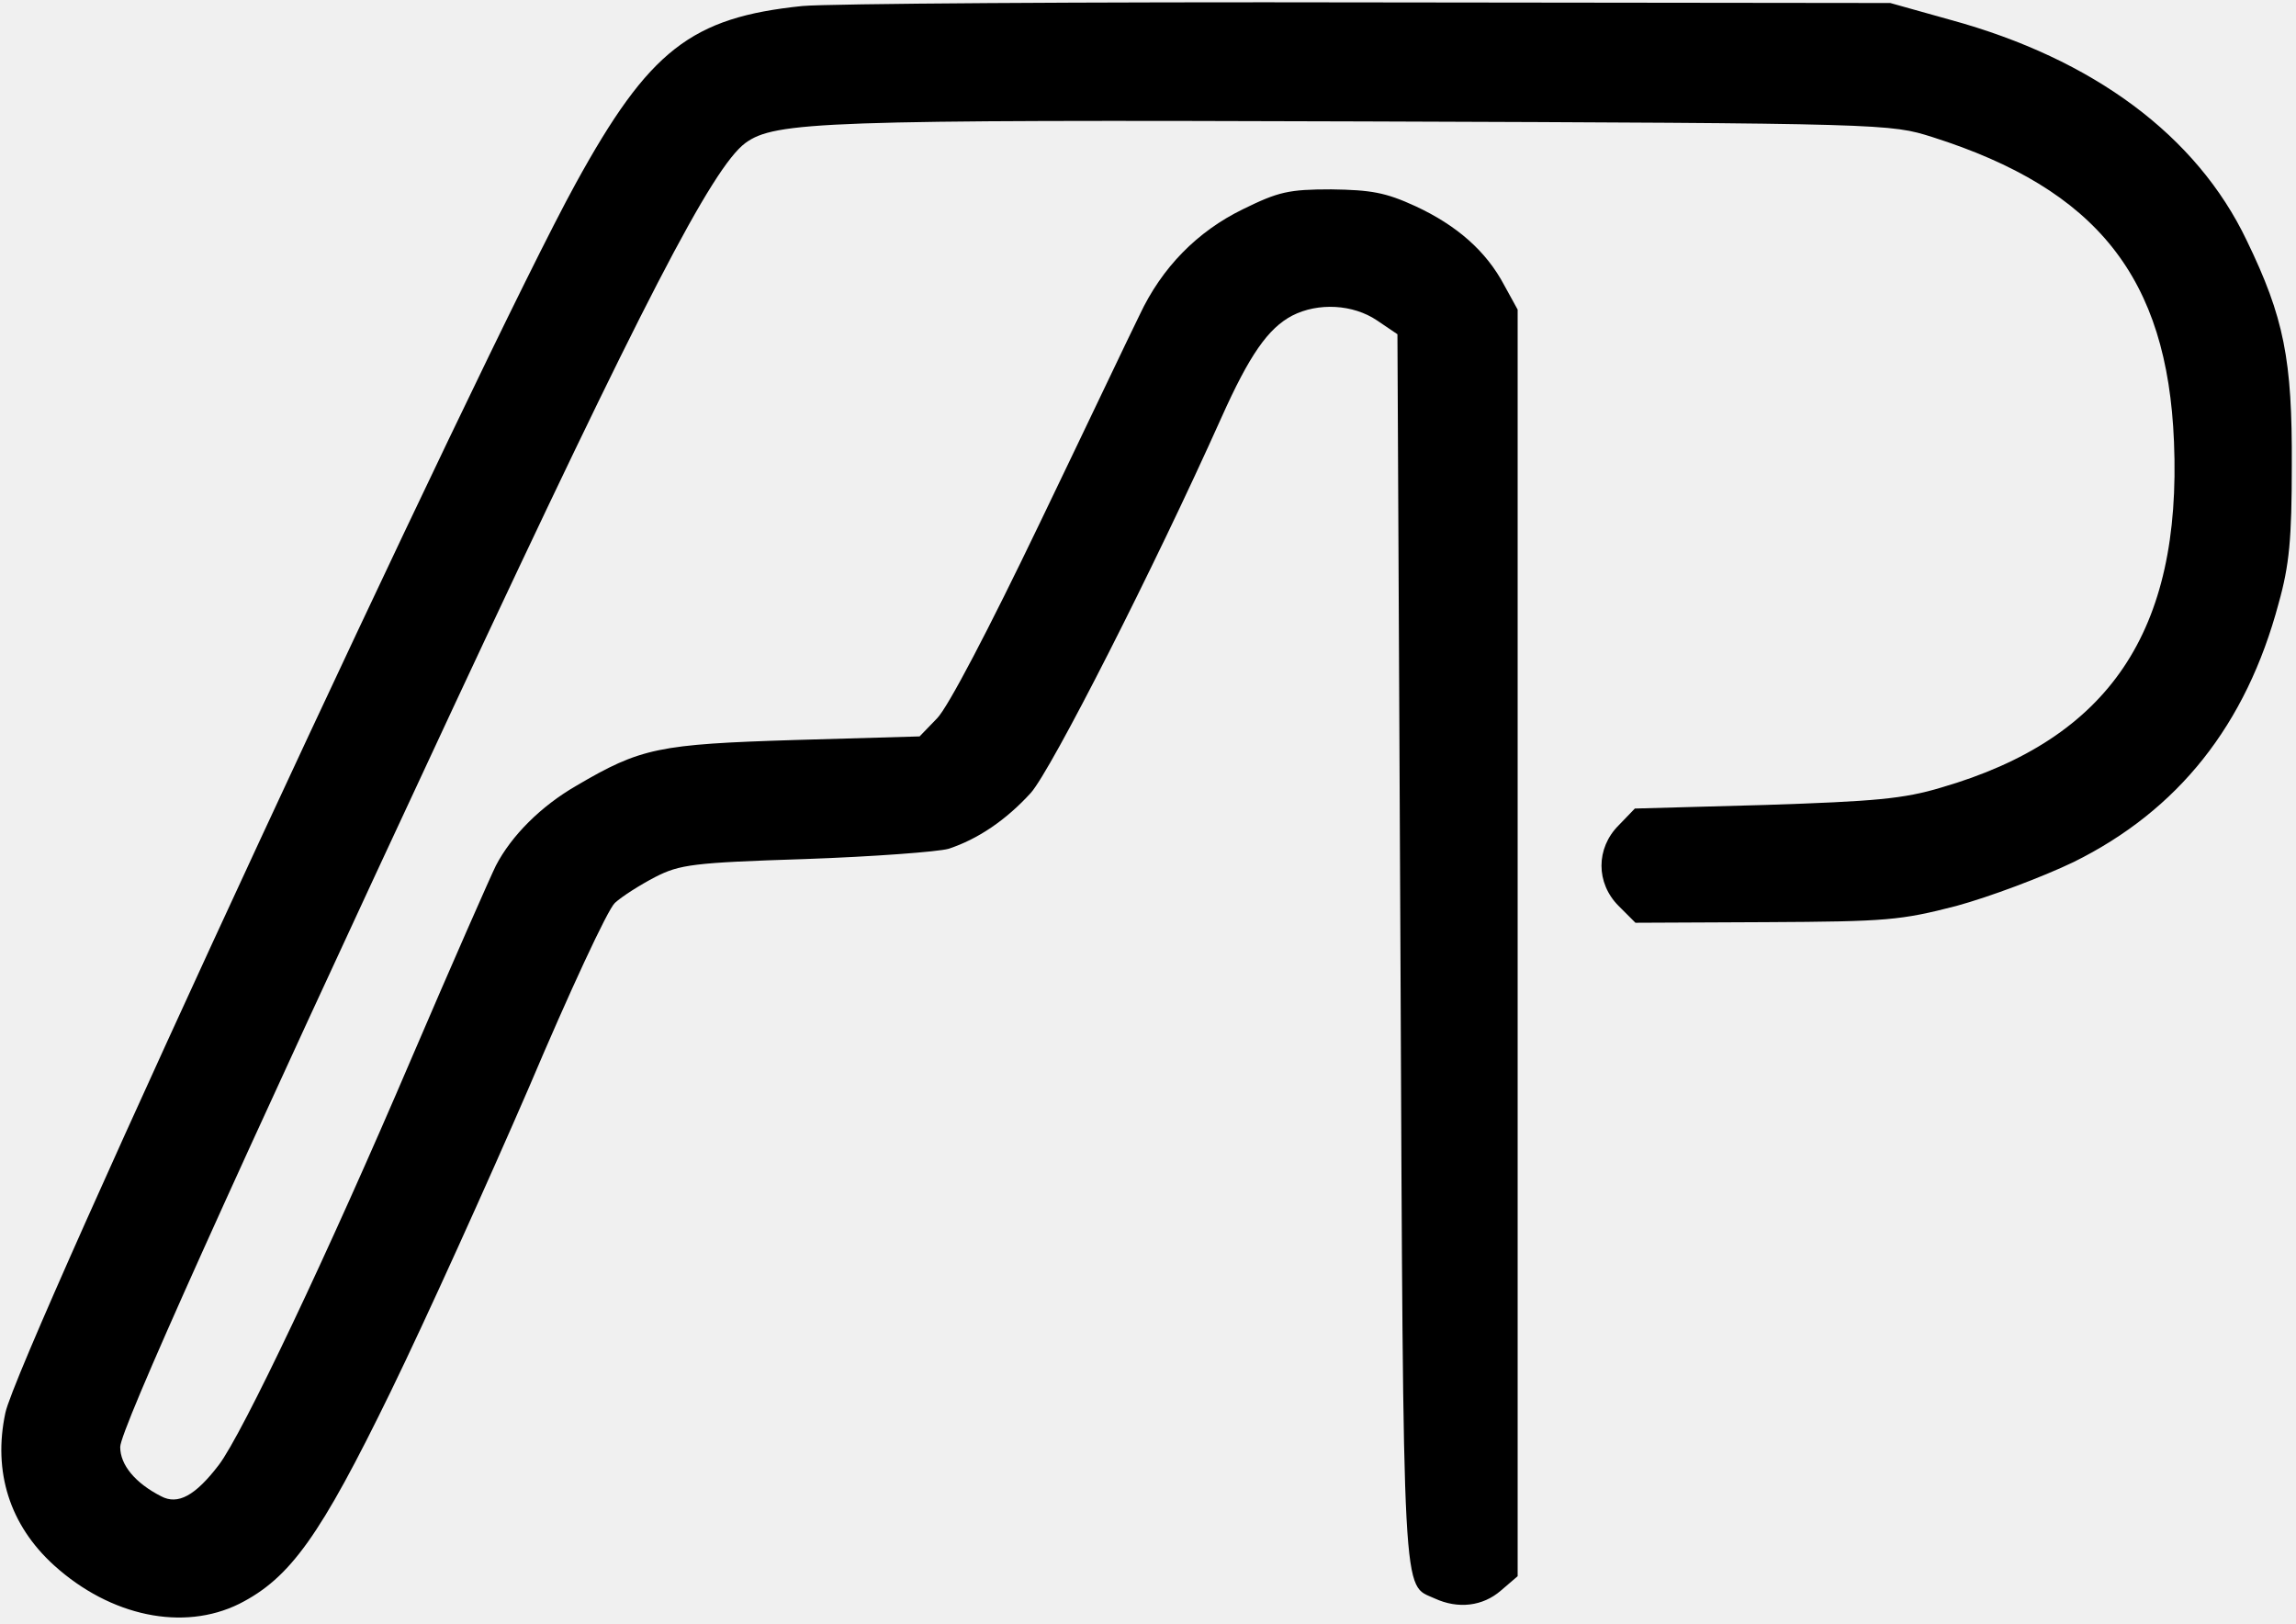
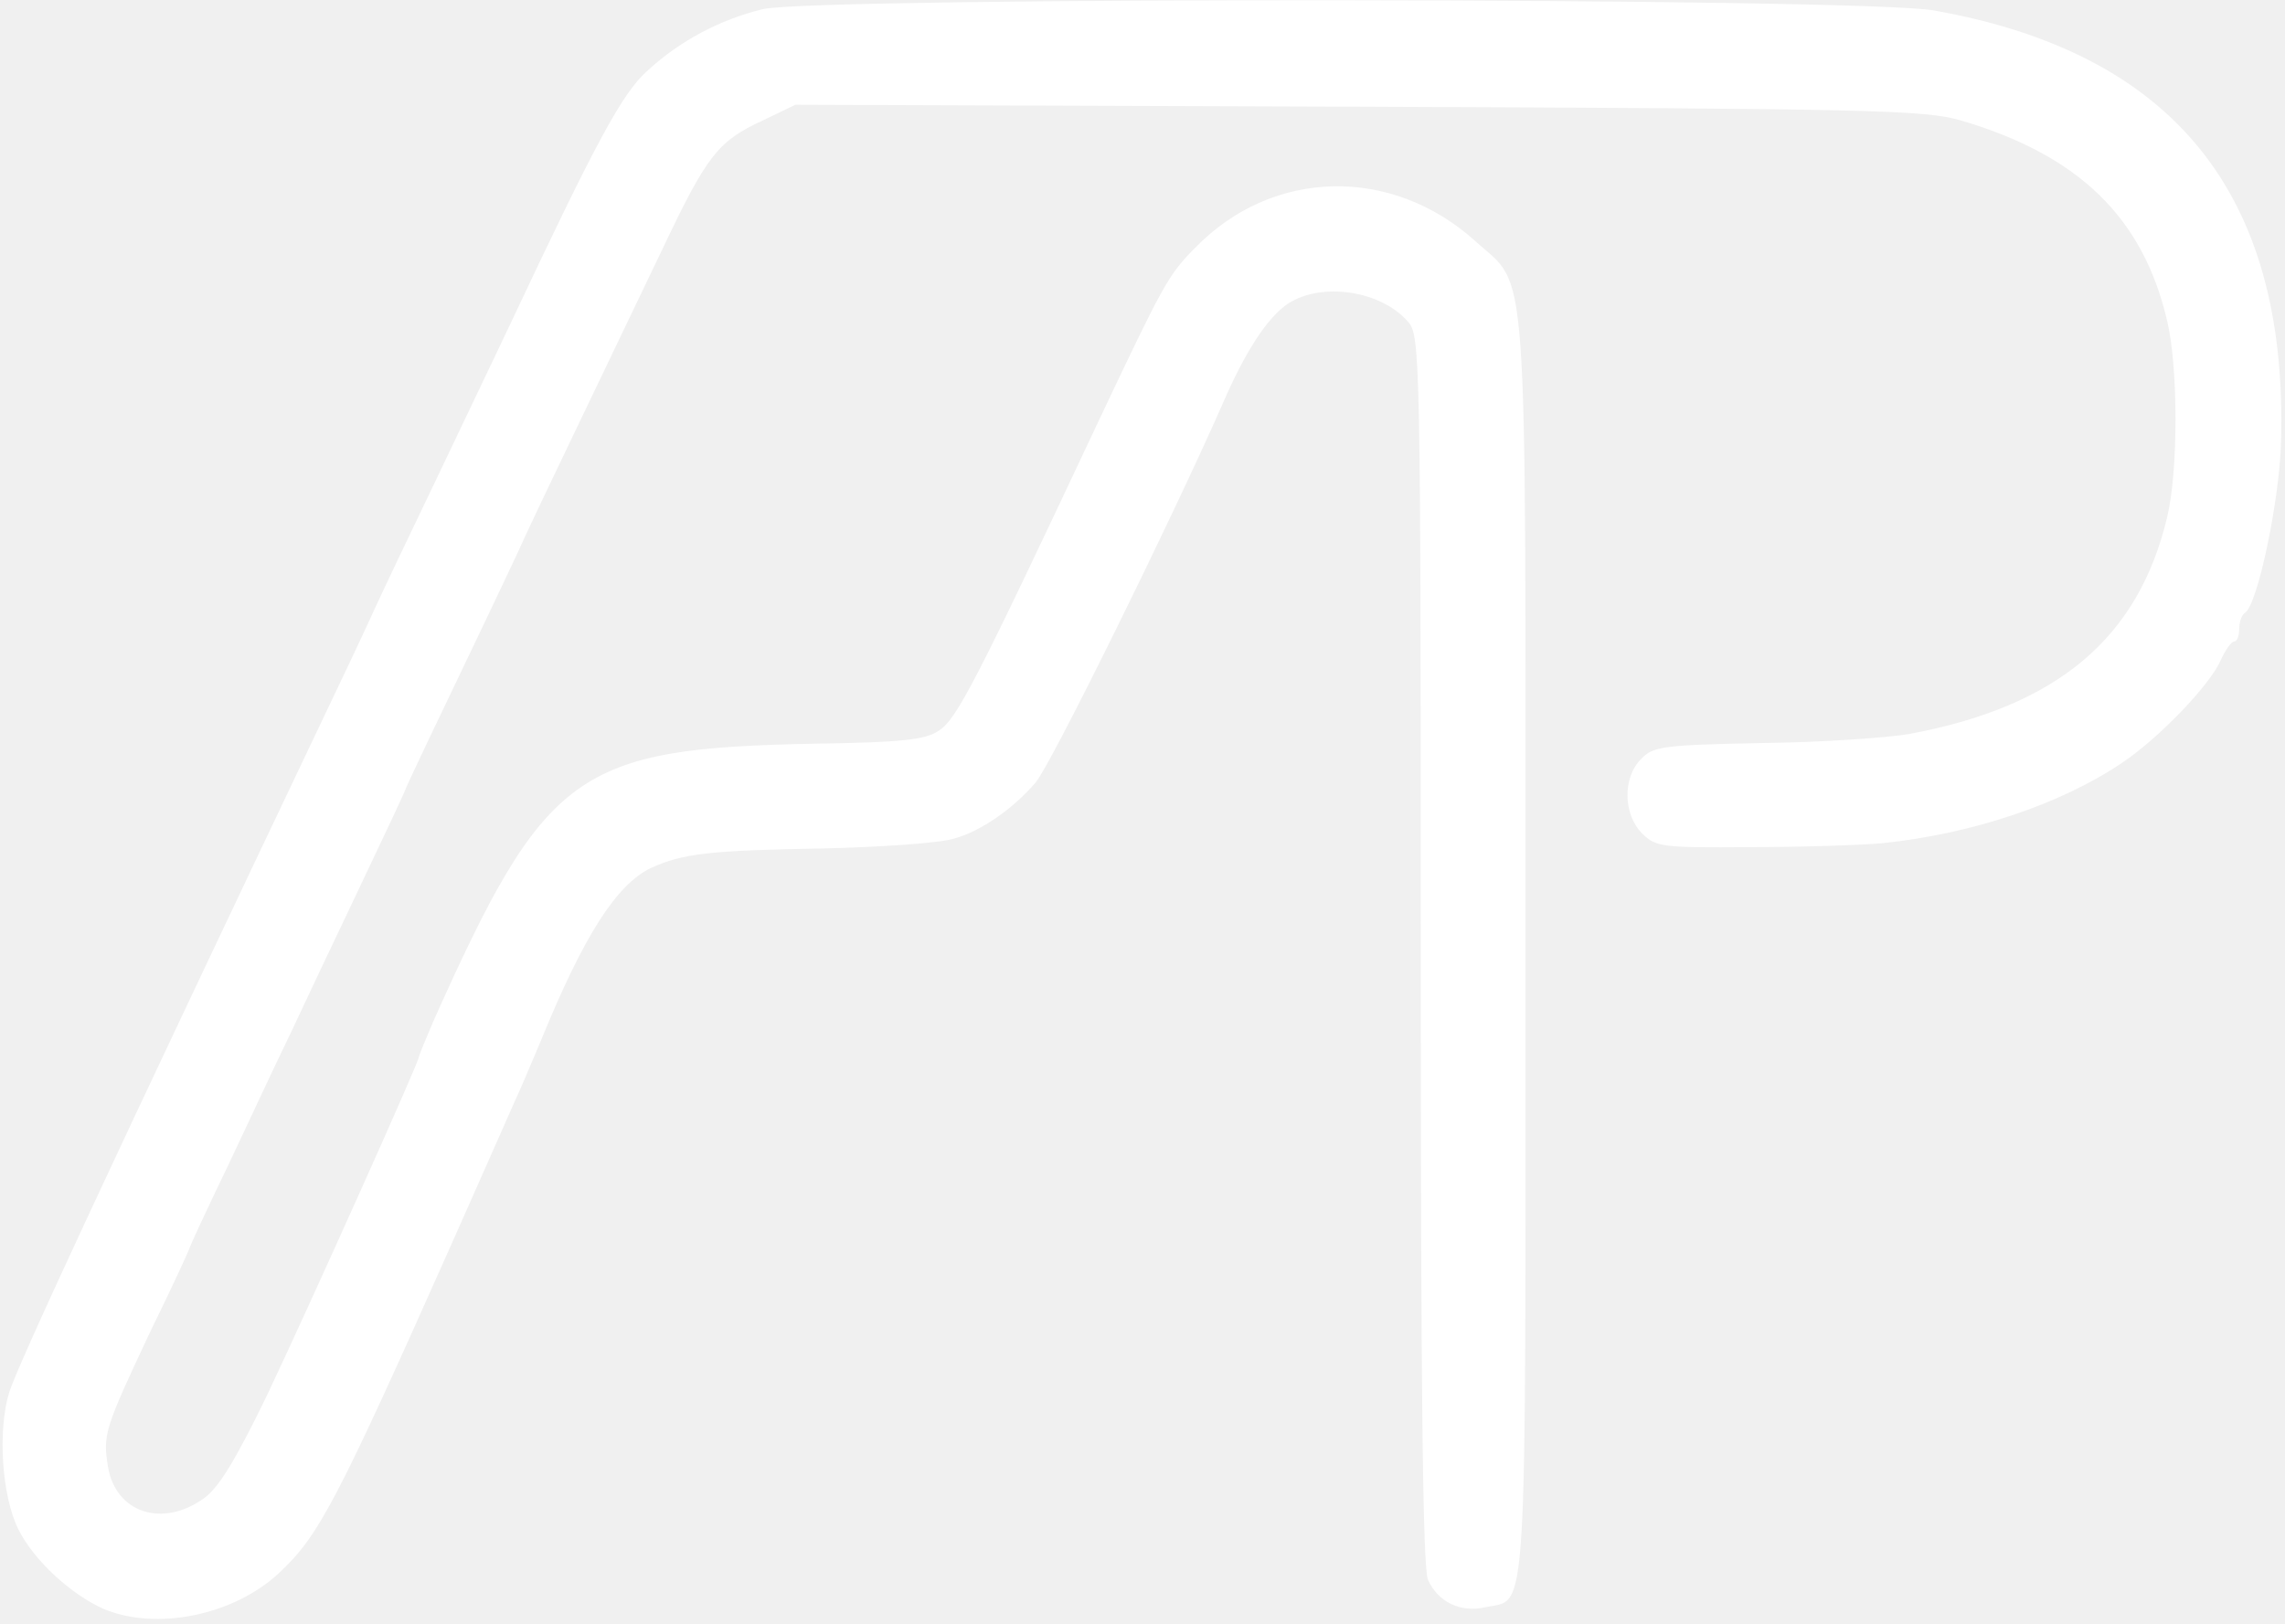
- <svg xmlns="http://www.w3.org/2000/svg" width="382px" height="270px" viewBox="0 0 382 270" version="1.1">
+ <svg xmlns="http://www.w3.org/2000/svg" width="349px" height="248px" viewBox="0 0 349 248" version="1.1">
  <defs />
  <g id="Page-1" stroke="none" stroke-width="1" fill="none" fill-rule="evenodd">
-     <g id="safari-pinned-tab" transform="translate(-45, -103)">
-       <g id="Group" transform="translate(237.4, 236.6) scale(-1, 1) rotate(-180) translate(-237.4, -236.6) translate(0.9, 0.1)">
-         <path d="M30.6,470.7 C15.8,467 4.4,455.2 1.2,440.3 C-0.4,432.8 -0.4,39.4 1.2,31.9 C4.5,16.6 16.6,4.5 31.9,1.2 C39.4,-0.4 432.8,-0.4 440.3,1.2 C455.6,4.5 467.7,16.6 471,31.9 C472.6,39.4 472.6,432.8 471,440.3 C467.7,455.6 455.6,467.7 440.3,471 C432.3,472.7 37.5,472.4 30.6,470.7 Z" id="Shape" fill-rule="nonzero" />
-         <path d="M368.6,366.8 C392.4,360.3 409.6,347.5 417.9,330.1 C424.1,317.3 425.5,310.3 425.4,292.6 C425.4,280.5 425,276.1 423.2,269.7 C417.8,249.5 406.5,235.3 389.1,226.7 C383.9,224.2 375.1,220.9 369.6,219.4 C360.3,217 358,216.8 337.9,216.7 L316.2,216.6 L313.4,219.4 C309.6,223.2 309.6,229 313.4,232.8 L316.1,235.6 L337.9,236.2 C356,236.8 360.8,237.2 367.1,239.1 C395,247.2 407.1,265.1 405.8,296.6 C404.7,323.9 393,338.6 365.6,347.3 C358.6,349.5 358.3,349.6 271.1,349.9 C181.2,350.2 173,349.9 168.1,346.3 C162.6,342.2 150.9,319.6 119.6,252.6 C82.5,173.1 64.1,132.2 64.1,129.4 C64.1,126.4 66.6,123.4 70.9,121.2 C73.7,119.7 76.6,121.3 80.5,126.4 C84.4,131.5 98.7,161.6 112.5,193.9 C119.4,210 125.8,224.5 126.6,226.1 C129.2,231.1 134.1,236 140,239.4 C150.7,245.7 153.7,246.3 176.3,247 L197.1,247.6 L200,250.6 C201.8,252.4 208.6,265.4 217.1,283.1 C224.9,299.3 232.3,314.9 233.7,317.7 C237.4,325.6 243.3,331.6 250.9,335.3 C256.8,338.2 258.5,338.6 265.6,338.6 C272.2,338.5 274.6,338.1 279.6,335.8 C286.5,332.6 291.4,328.3 294.4,322.6 L296.6,318.6 L296.6,213.3 L296.6,107.9 L293.8,105.5 C290.8,102.9 286.7,102.4 282.8,104.2 C277.4,106.7 277.6,101.4 277.1,212.1 L276.6,314.5 L273.2,316.8 C269.2,319.5 263.4,319.8 259.1,317.6 C255.1,315.5 252,311.1 247.3,300.6 C236.1,275.6 219,242 215.6,238.2 C211.5,233.7 206.8,230.5 201.9,228.9 C200.1,228.4 189.4,227.6 178.1,227.2 C159.4,226.6 157.2,226.3 153.1,224.2 C150.6,222.9 147.6,221 146.4,219.9 C145.2,218.8 138.8,205 132.1,189.2 C125.3,173.5 115,150.7 109.1,138.6 C97.4,114.6 92.4,107.6 83.9,103.3 C74.6,98.7 62.5,101.2 53.1,109.7 C45.7,116.4 42.9,125.3 45,135.1 C47.1,144.9 124.2,311.1 139.9,339.6 C152.1,361.8 159.1,367.2 177.6,369.1 C182,369.5 224.5,369.8 272.1,369.7 L358.6,369.6 L368.6,366.8 Z" id="Path" fill="#000000" />
+     <g id="safari-pinned-tab" fill="#FFFFFF" fill-rule="nonzero">
+       <g id="Group" transform="translate(174.4, 123.65) scale(-1, 1) rotate(-180) translate(-174.4, -123.65) translate(0.3, -0)">
+         <path d="M116.2,245.9 C109.6,244.3 103.5,241 98.7,236.6 C94.8,233.2 90.9,226 77.4,197.3 C74.9,192.1 69.9,181.5 66.2,173.8 C62.5,166.1 58.2,157.1 56.7,153.8 C55.2,150.5 51.9,143.5 49.4,138.3 C16.8,69.8 2.5,39 1.1,34.6 C-0.7,28.7 -1.38777878e-17,18.7 2.5,13.7 C4.9,8.9 10.6,3.7 15.6,1.5 C23.6,-1.8 35.3,0.5 42.3,7 C48.4,12.7 51.1,17.8 68.9,57.8 C73.3,67.7 77.5,77.2 78.2,78.8 C79,80.5 80.8,84.7 82.3,88.3 C88.9,104.5 93.9,112.2 99.1,114.7 C103.9,116.9 107.8,117.4 125.5,117.7 C134.1,117.9 143.1,118.5 145.4,119.2 C149.5,120.3 154.5,123.8 157.9,127.8 C160.2,130.5 178.4,167.4 186.3,185.3 C189.9,193.7 193.3,198.8 196.4,200.9 C201.6,204.3 210.7,202.9 214.8,198.1 C216.6,196.1 216.7,192.2 216.7,102.2 C216.7,35.6 217,7.7 217.8,6 C219.3,2.6 222.8,0.9 226.6,1.8 C233.1,3.2 232.7,-2.9 232.7,102.8 C232.7,210.9 233.2,203 225,210.5 C212.2,222 194,221.6 182.2,209.4 C178.1,205.3 177.3,203.7 167.5,183 C148.7,143 145.8,137.4 143.1,135.7 C141.1,134.3 137.5,133.9 124.1,133.7 C87.7,133 83,129.6 65.8,91.1 C64.7,88.5 63.7,86.1 63.7,85.9 C63.7,85.1 46.9,47.7 40.5,34.2 C35.7,24.3 33.1,20 30.8,18.4 C24.5,13.9 17.4,16.2 16.2,23.2 C15.4,28.2 15.6,28.9 22.8,44.2 C26.1,50.9 28.7,56.6 28.7,56.8 C28.7,56.9 31.3,62.6 34.6,69.4 C37.8,76.2 42,85.2 44,89.3 C45.9,93.4 50.7,103.5 54.6,111.7 C58.5,119.9 61.7,126.7 61.7,126.9 C61.7,127 64.8,133.6 68.6,141.5 C72.4,149.4 76.8,158.7 78.5,162.3 C80.1,165.9 84.5,175.1 88.2,182.8 C91.9,190.5 97.6,202.4 100.9,209.3 C107.7,223.6 109.3,225.7 116.2,228.9 L121.2,231.3 L207.2,231 C286,230.7 293.7,230.5 299.2,228.9 C317.2,223.6 327,214.1 330.7,198.3 C332.4,191.2 332.4,175.3 330.7,168.3 C326.3,149.8 313.9,139.4 291.4,135.2 C288,134.6 277.8,133.9 268.8,133.8 C253.8,133.5 252.2,133.3 250.4,131.4 C247.5,128.6 247.6,122.9 250.5,120 C252.6,117.9 253.6,117.8 267,117.9 C274.8,117.9 283.9,118.2 287.2,118.5 C300.8,119.9 314.3,124.4 323.7,130.7 C329.3,134.4 337.3,142.7 338.9,146.5 C339.6,148 340.5,149.3 340.9,149.3 C341.4,149.3 341.7,150.2 341.7,151.2 C341.7,152.3 342.1,153.4 342.6,153.7 C344.5,154.9 347.9,170.9 348.1,180 C349.1,217.7 331.7,239.2 295.1,245.7 C284.2,247.7 123.9,247.8 116.2,245.9 Z" id="Shape" />
      </g>
    </g>
  </g>
</svg>
